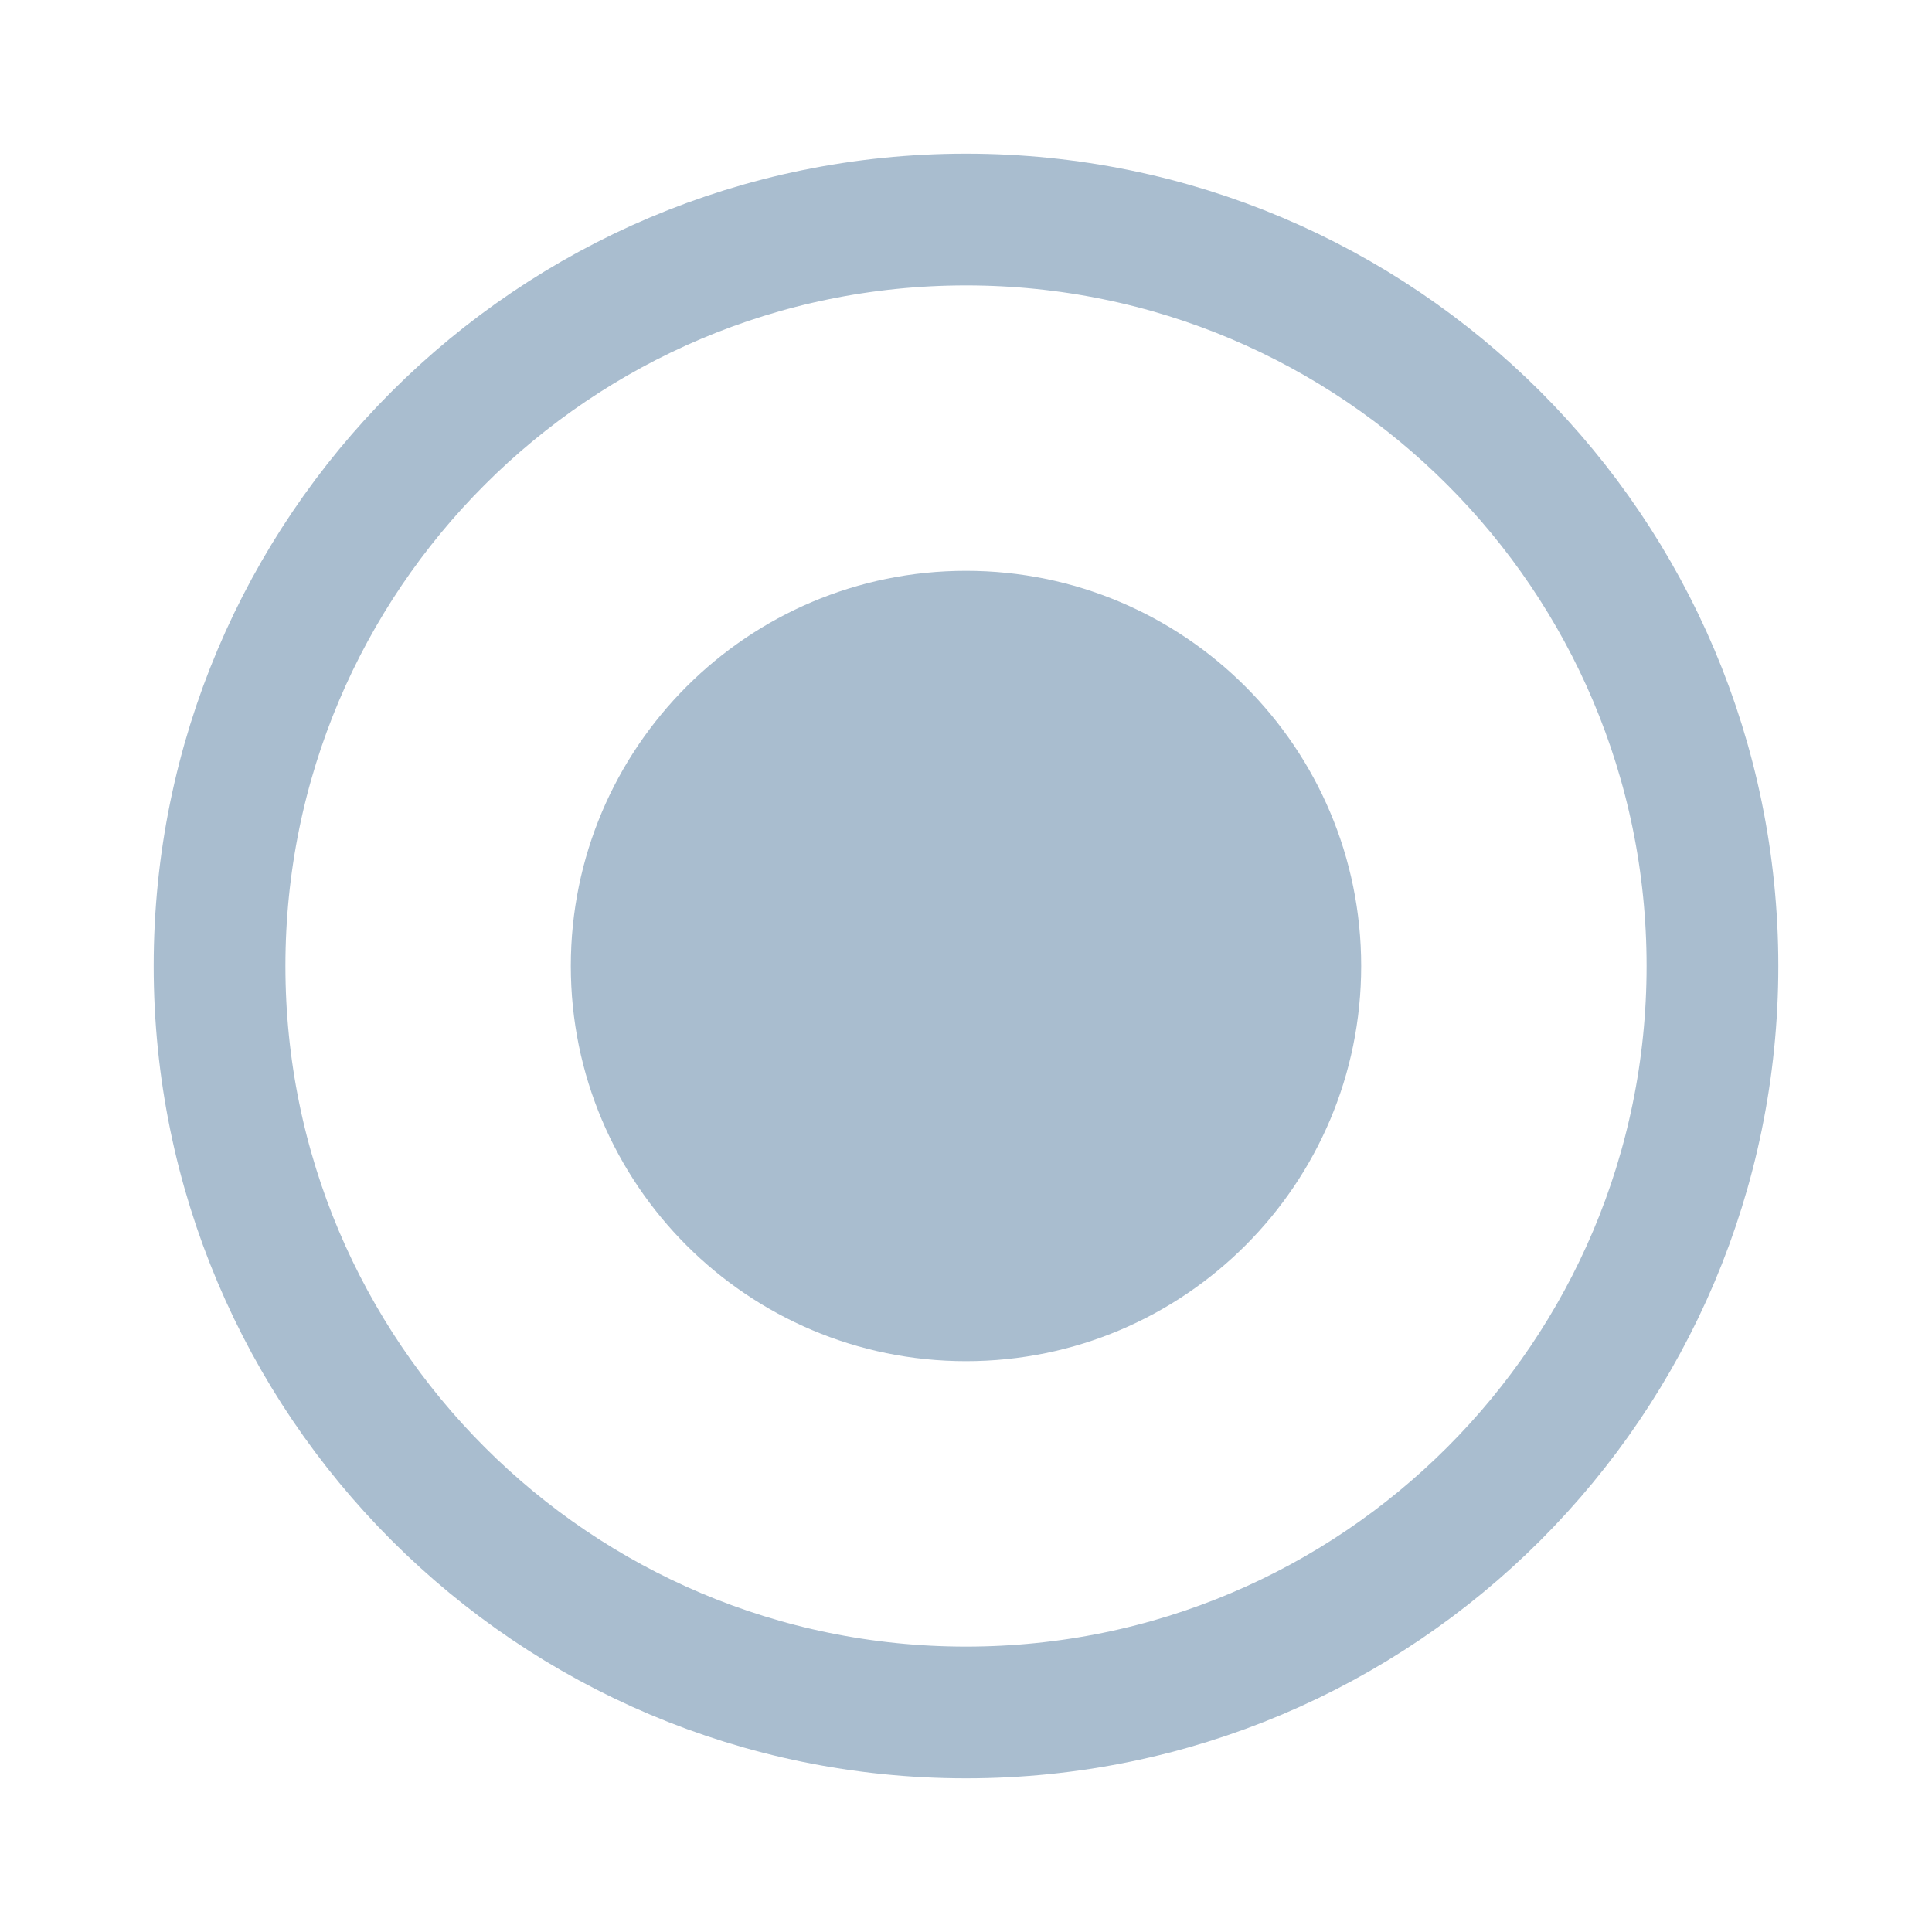
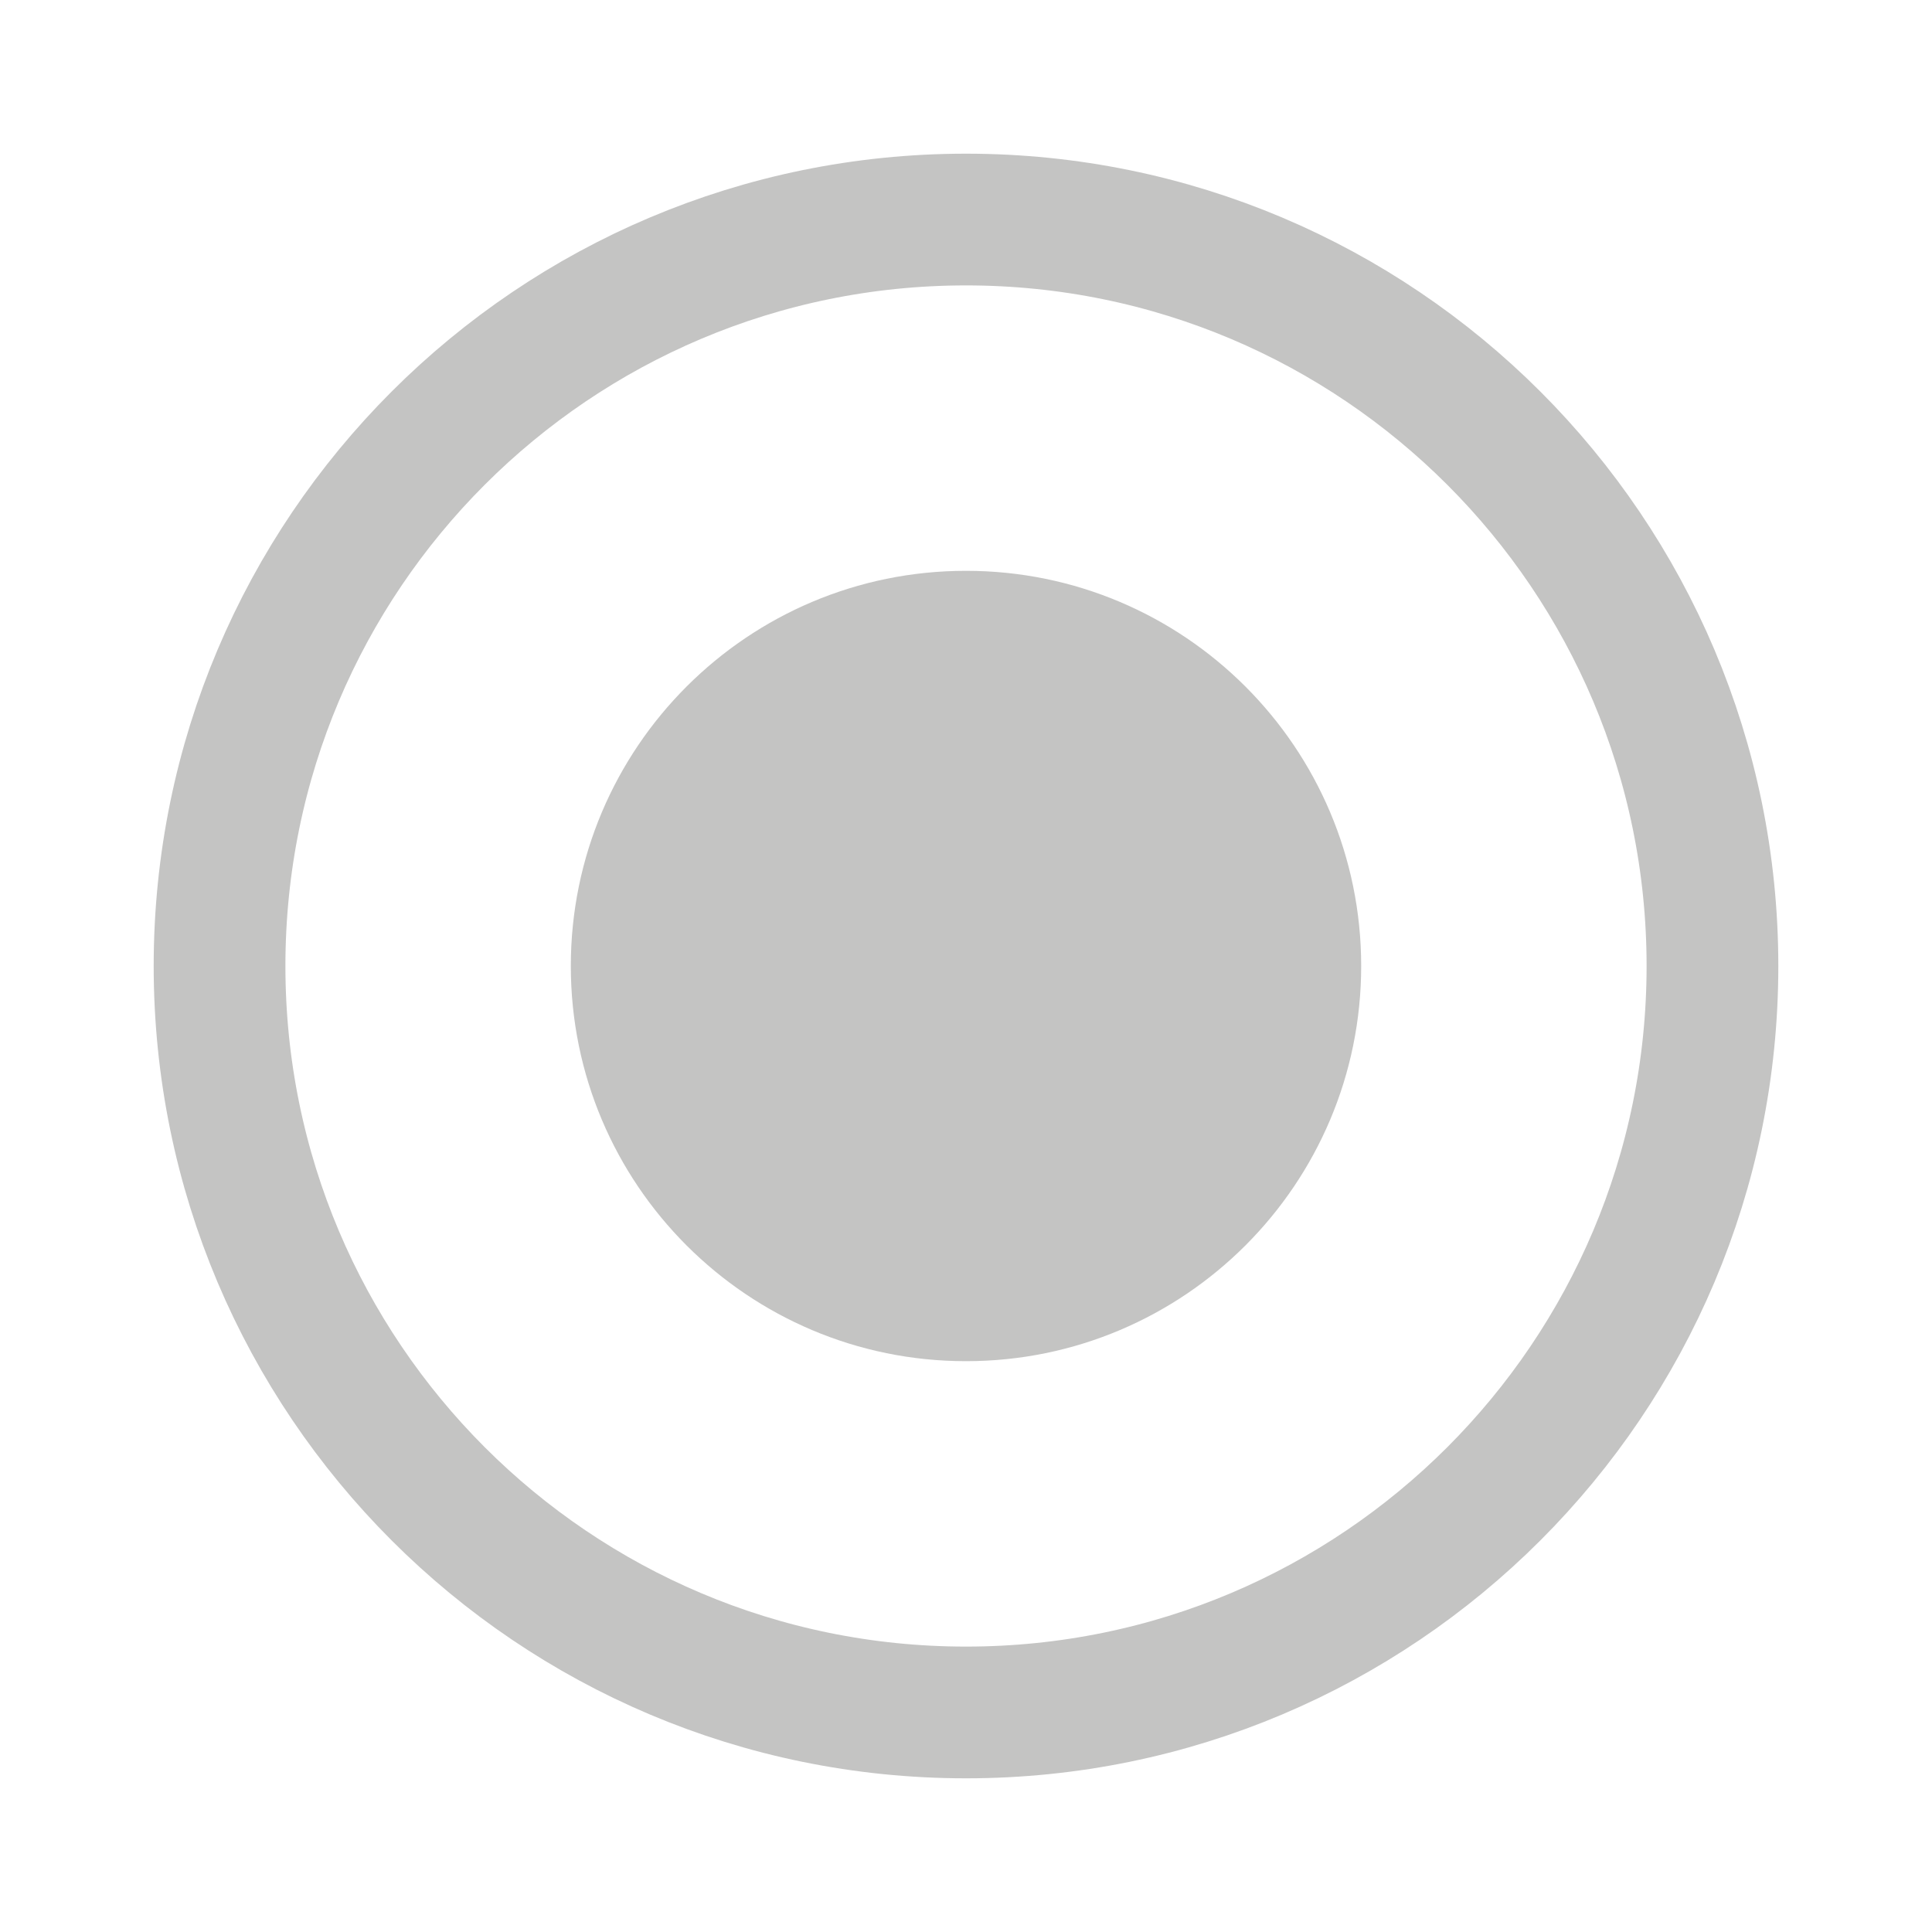
<svg xmlns="http://www.w3.org/2000/svg" width="22" height="22" viewBox="0 0 22 22">
-   <circle cx="11" cy="11" r="8.5" fill="none" stroke="#a9bdcf" stroke-width="1.5" />
-   <circle cx="11" cy="11" r="4.5" fill="#a9bdcf" />
+   <circle cx="11" cy="11" r="8.5" fill="none" stroke="#c4c4c3" stroke-width="1.5" />
+   <circle cx="11" cy="11" r="4.5" fill="#c4c4c3" />
</svg>
